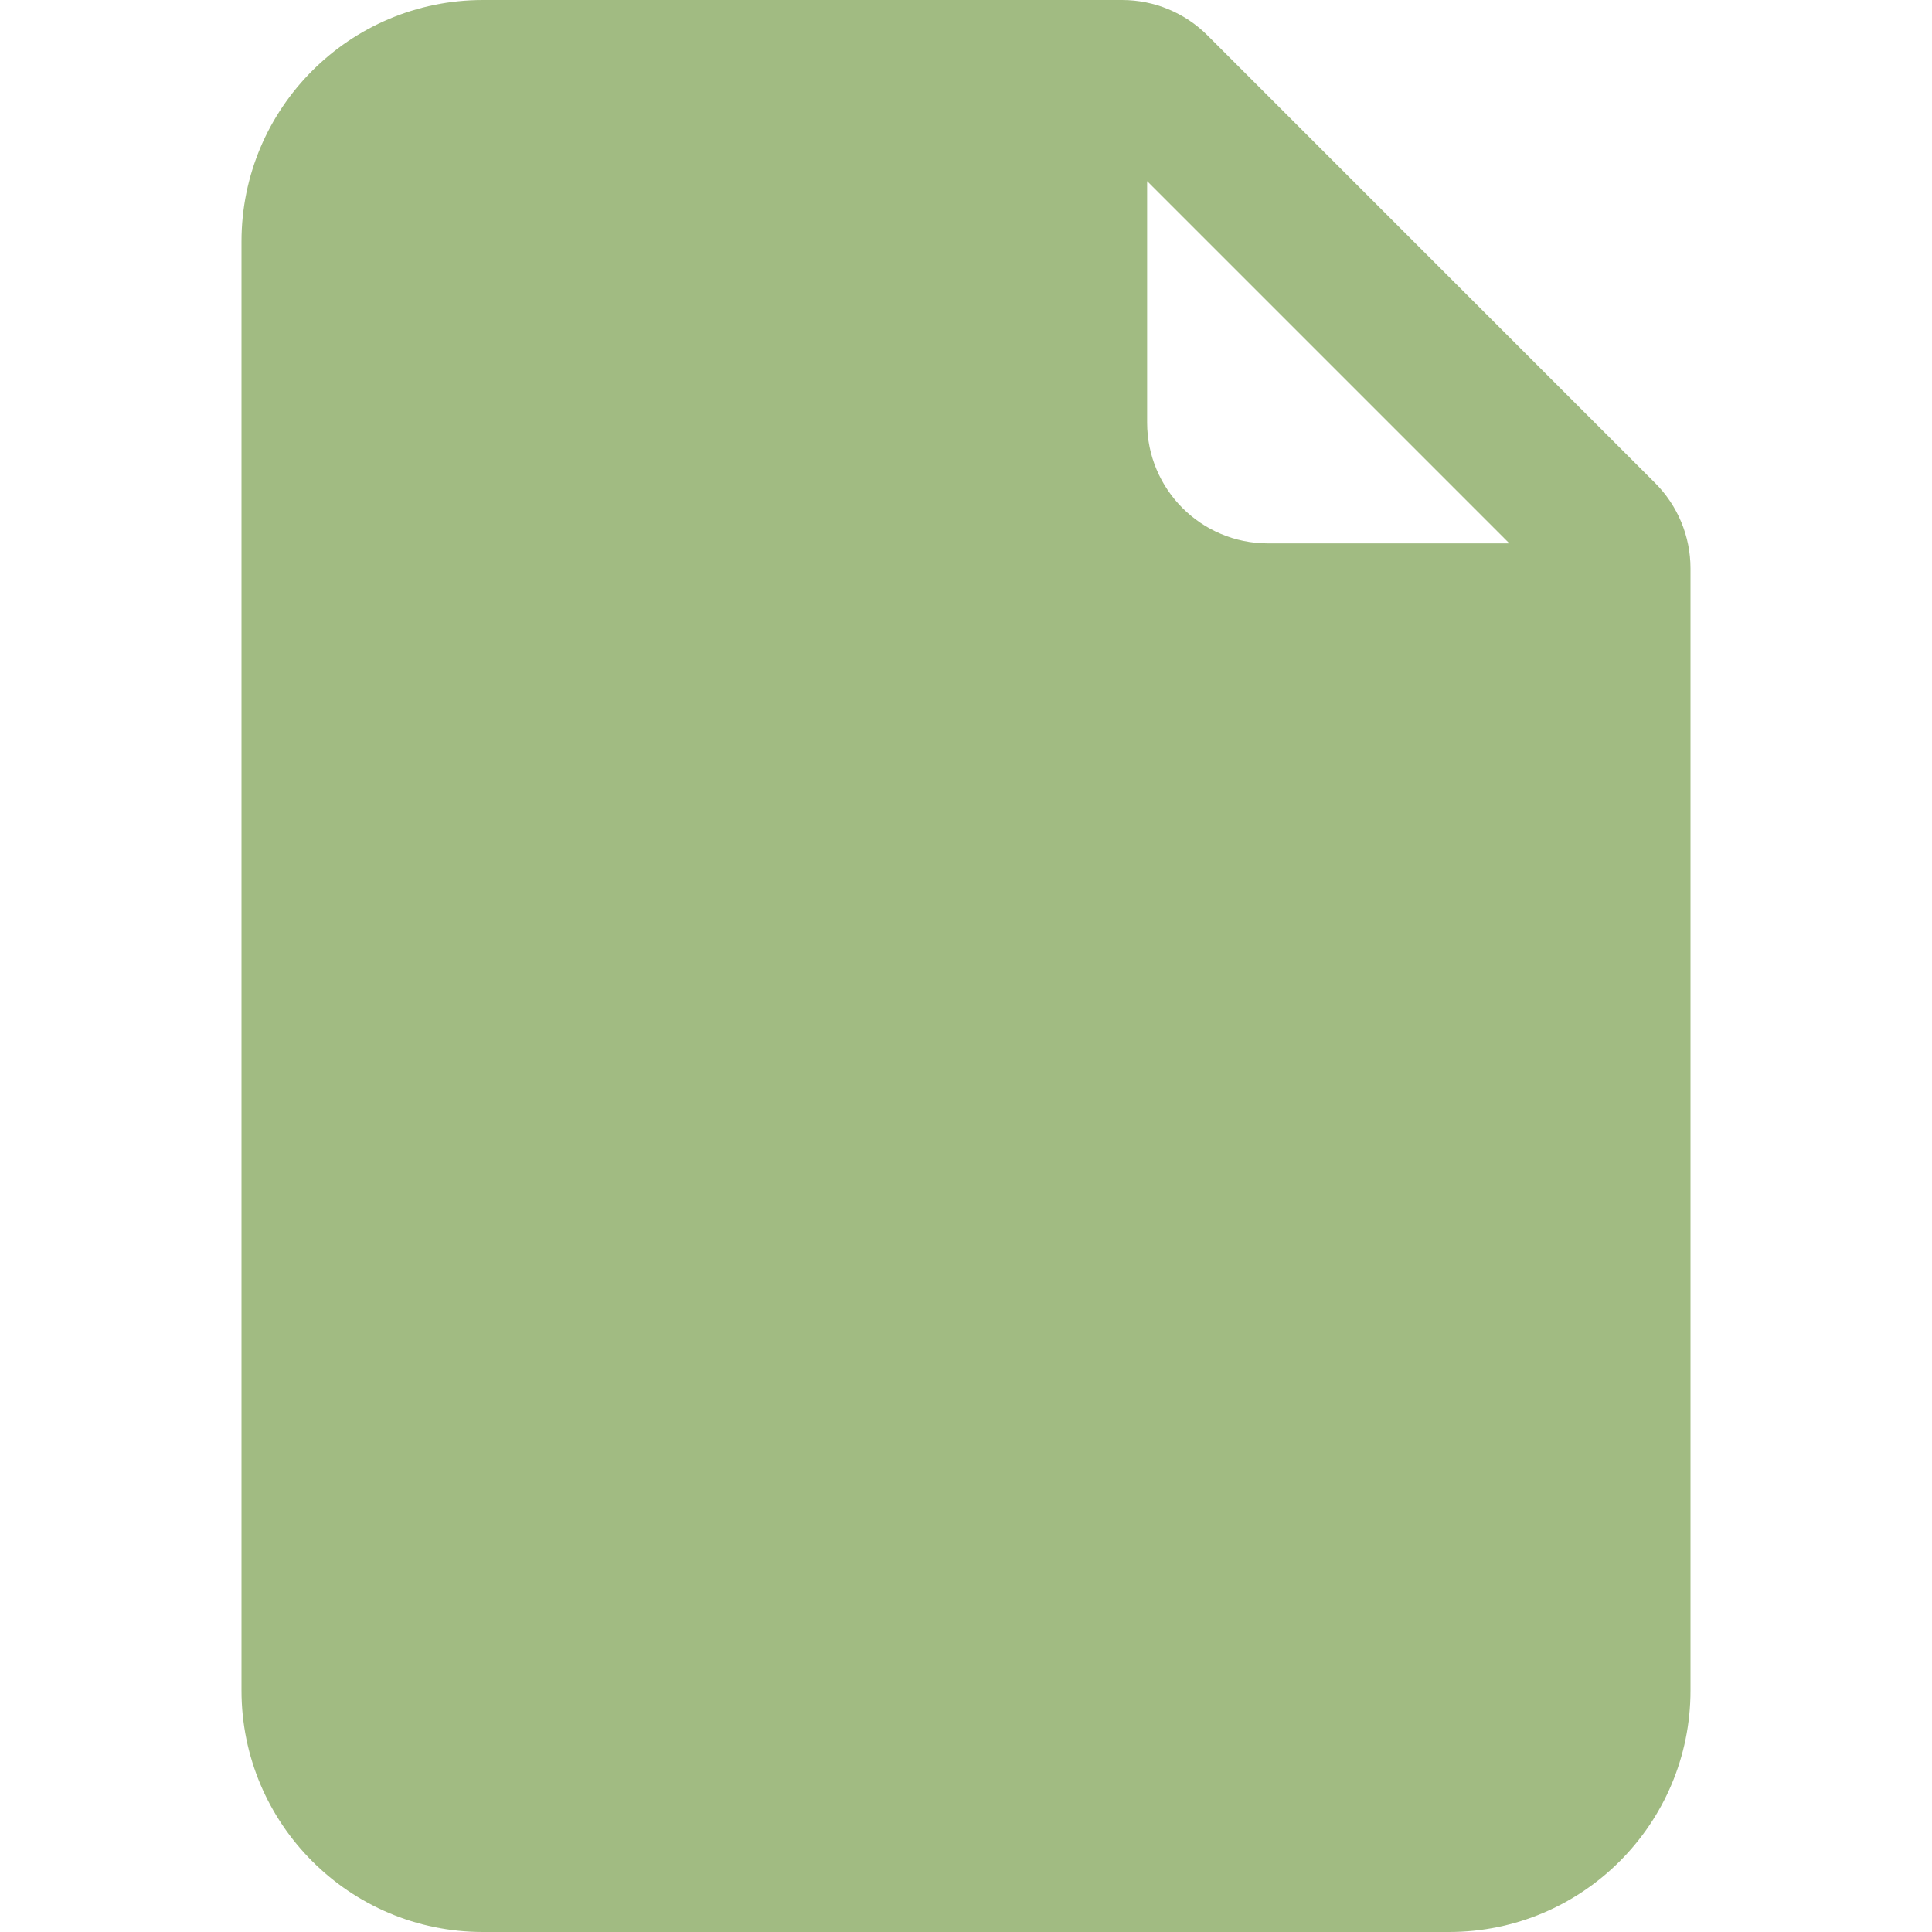
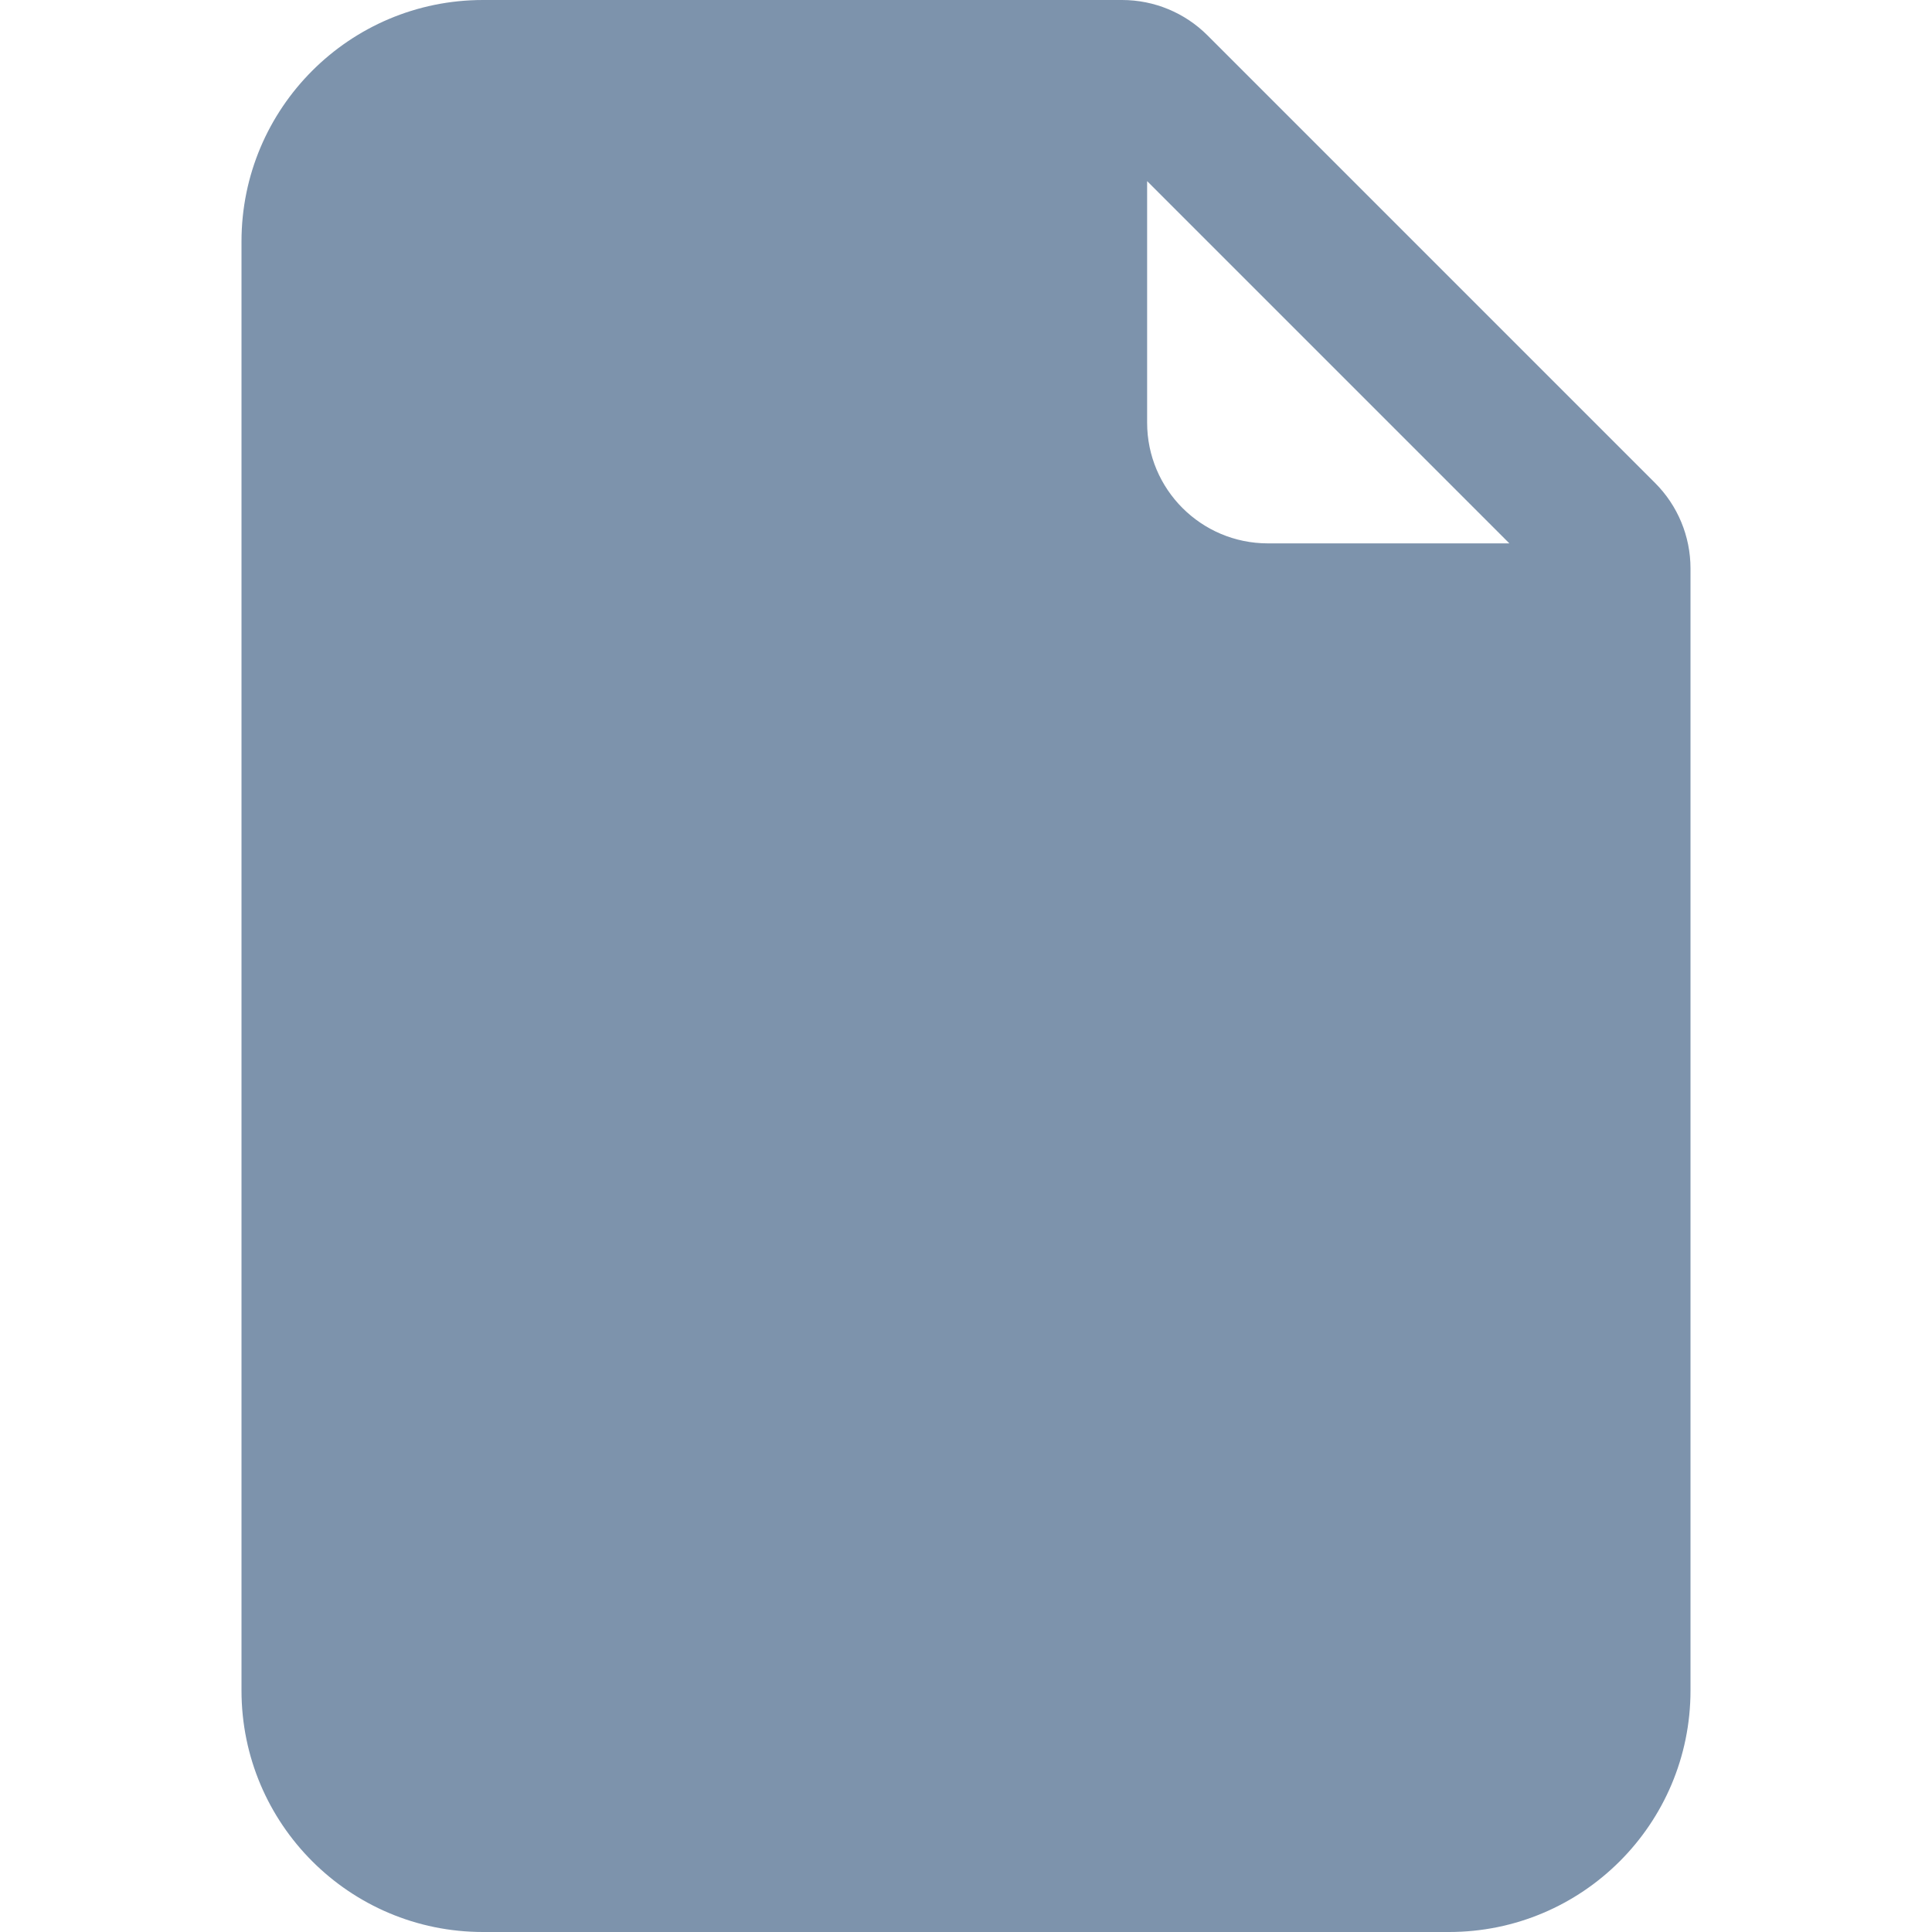
- <svg xmlns="http://www.w3.org/2000/svg" width="16" height="16" fill="#a1bb82" class="bi bi-file-earmark-fill" viewBox="0 0 16 16">
+ <svg xmlns="http://www.w3.org/2000/svg" width="16" height="16" fill="#7d93ac" class="bi bi-file-earmark-fill" viewBox="0 0 16 16">
  <path d="M4 0h5.293A1 1 0 0 1 10 .293L13.707 4a1 1 0 0 1 .293.707V14a2 2 0 0 1-2 2H4a2 2 0 0 1-2-2V2a2 2 0 0 1 2-2m5.5 1.5v2a1 1 0 0 0 1 1h2z" />
</svg>
